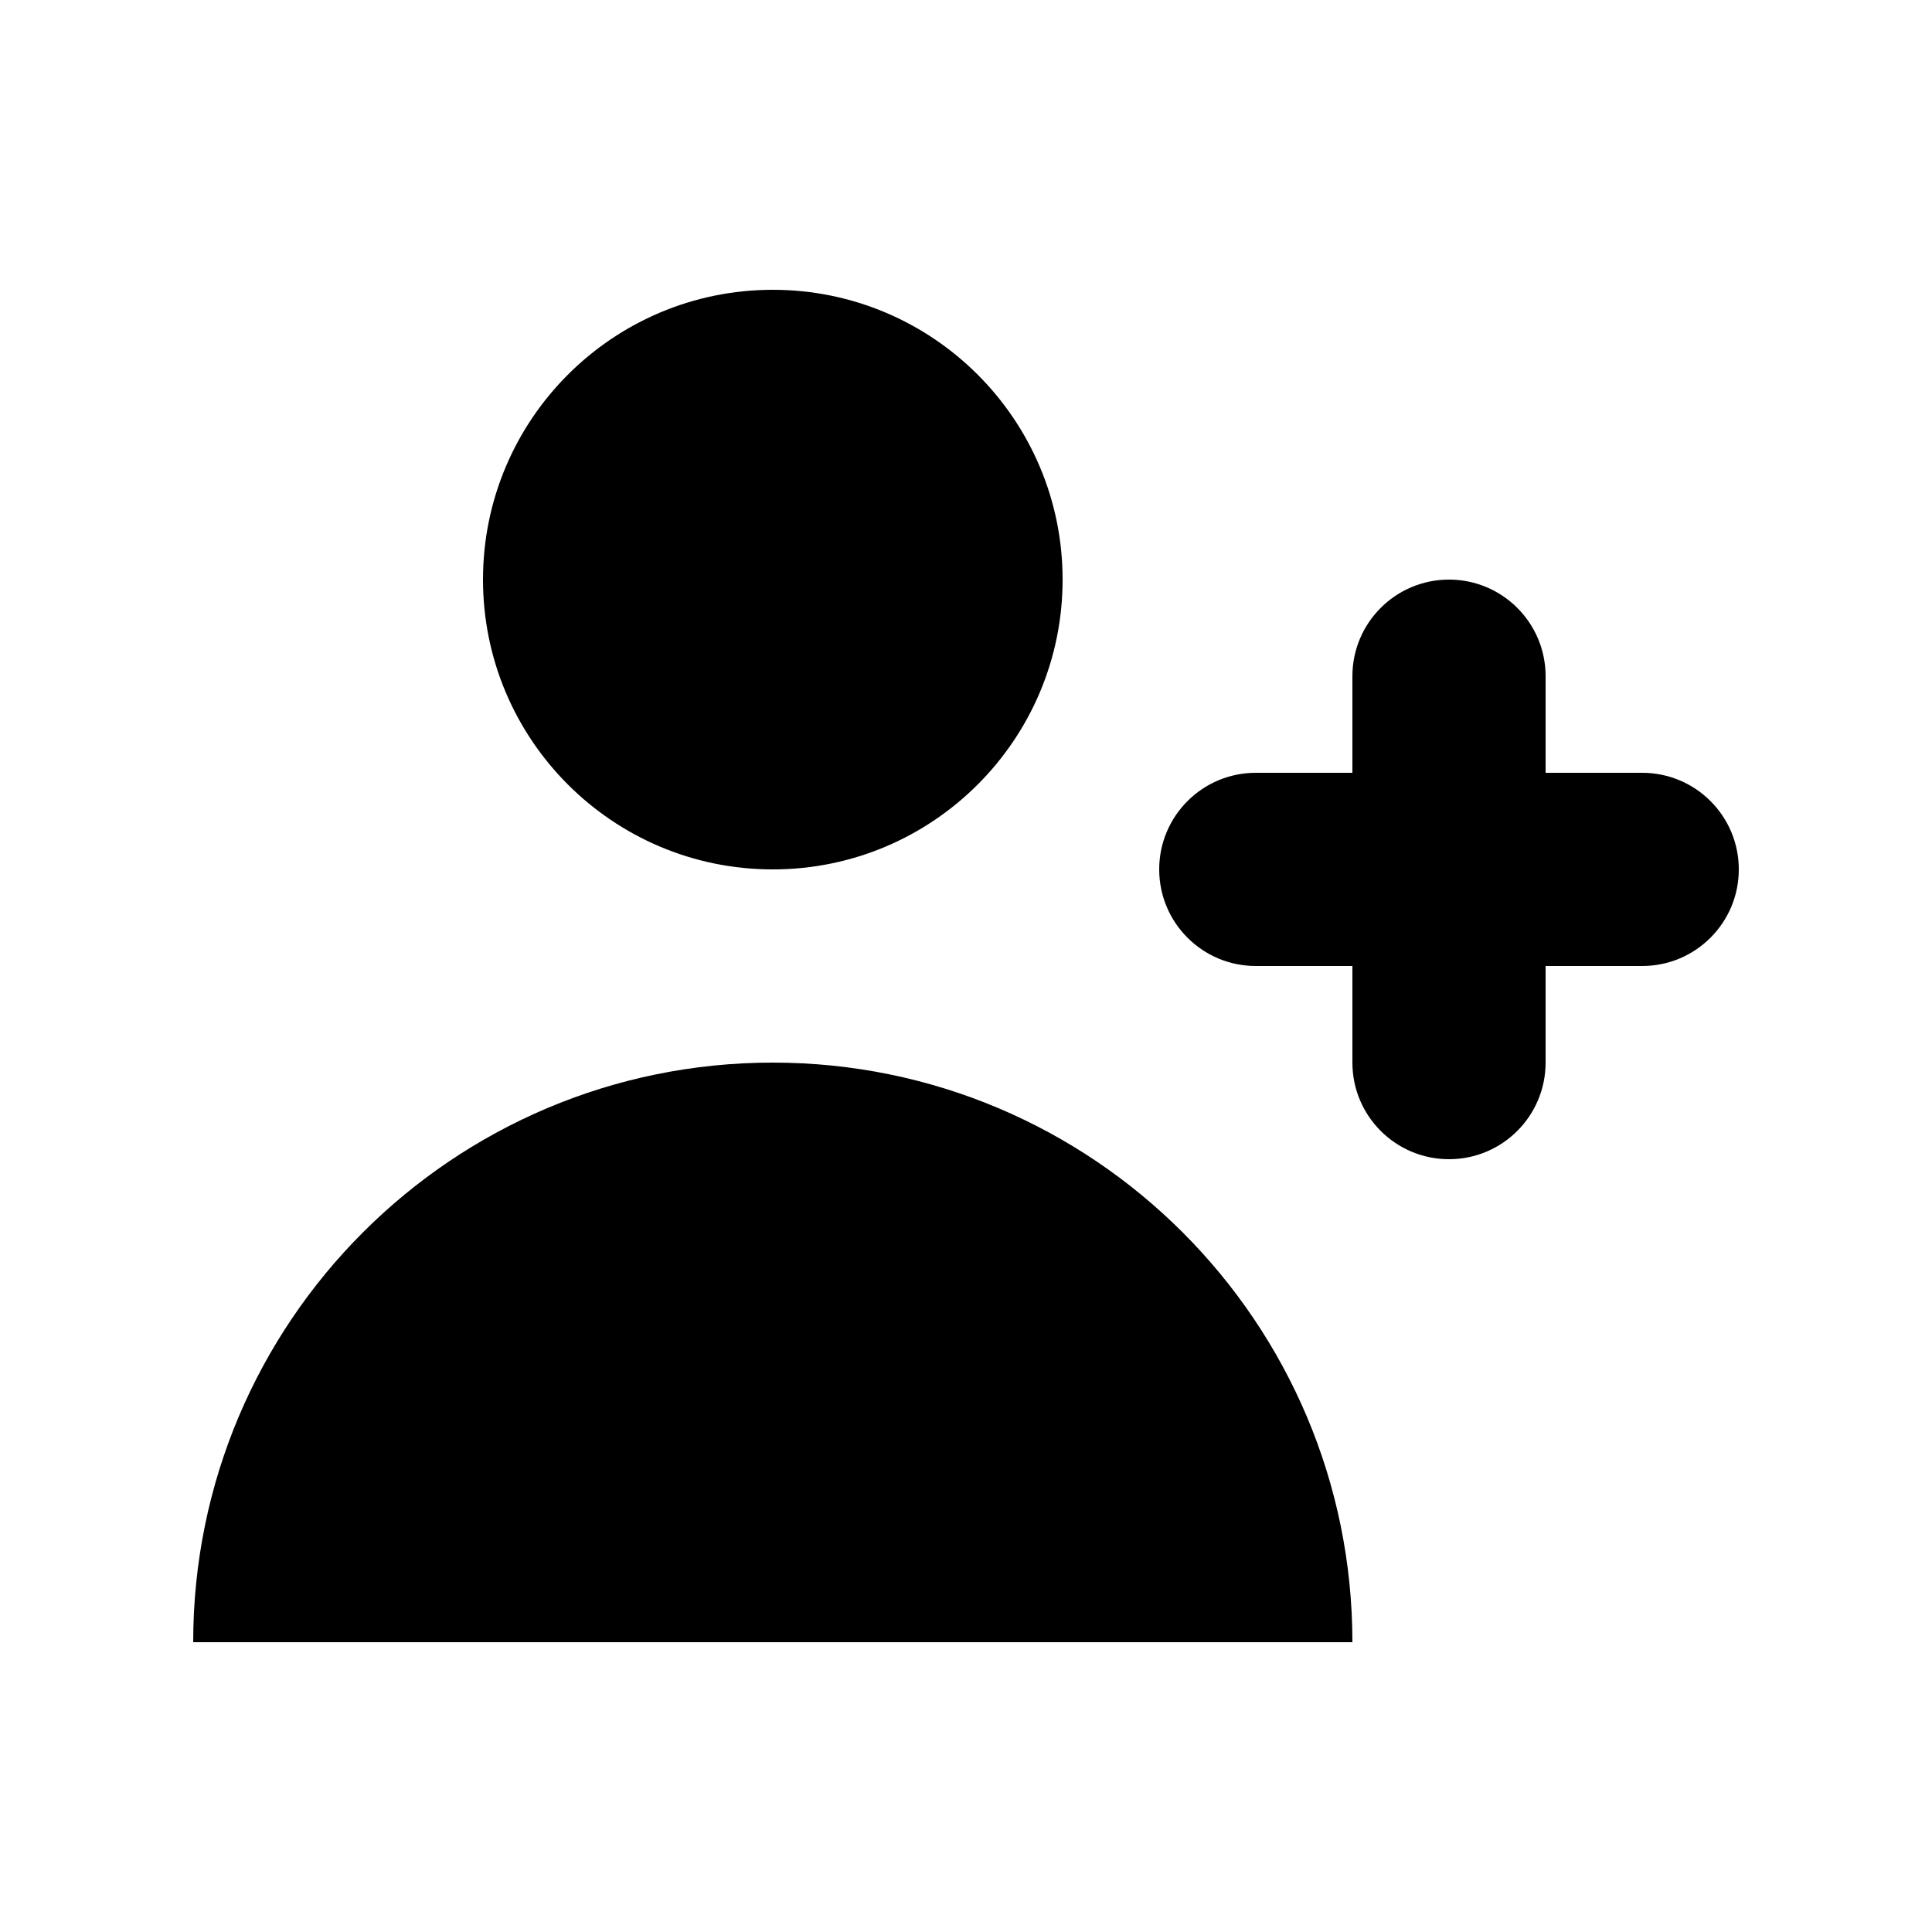
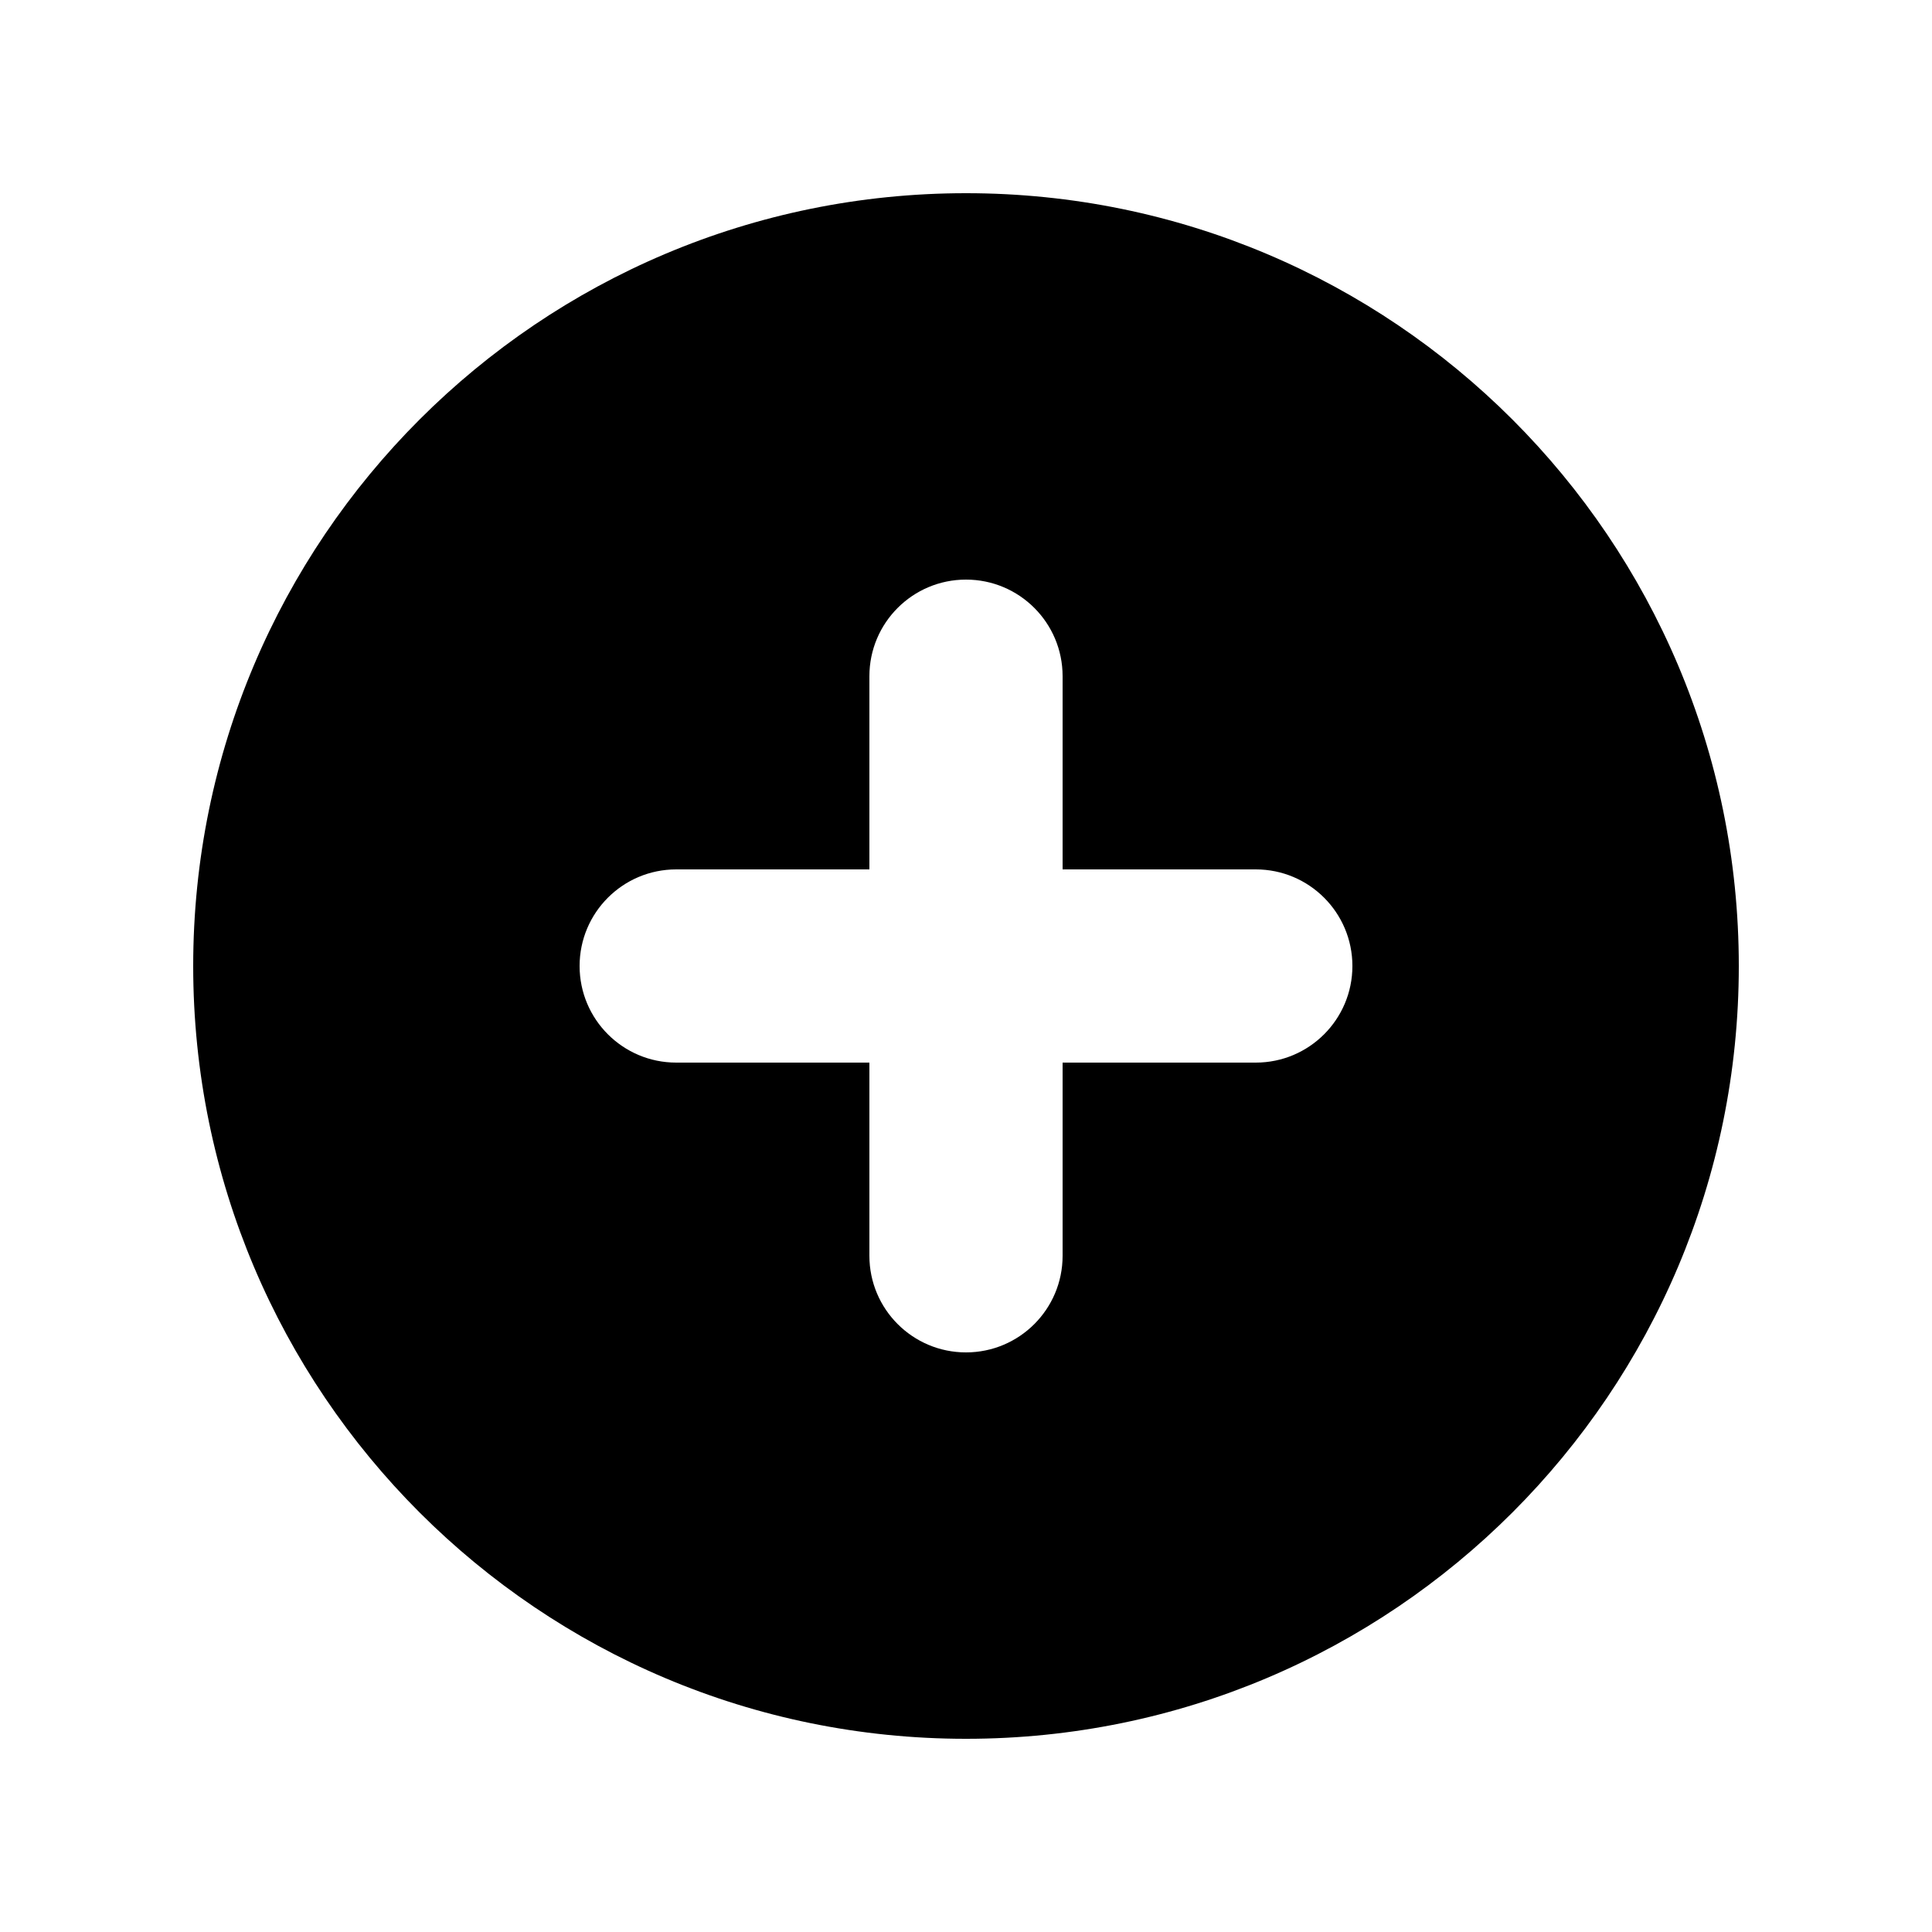
<svg xmlns="http://www.w3.org/2000/svg" class="h-5 w-5" viewBox="0 0 20 20" fill="currentColor">
-   <path d="M8 9a3 3 0 100-6 3 3 0 000 6zM8 11a6 6 0 016 6H2a6 6 0 016-6zM16 7a1 1 0 10-2 0v1h-1a1 1 0 100 2h1v1a1 1 0 102 0v-1h1a1 1 0 100-2h-1V7z" />
+   <path fill-rule="evenodd" d="M10 18a8 8 0 100-16 8 8 0 000 16zm1-11a1 1 0 10-2 0v2H7a1 1 0 100 2h2v2a1 1 0 102 0v-2h2a1 1 0 100-2h-2V7z" clip-rule="evenodd" />
</svg>
